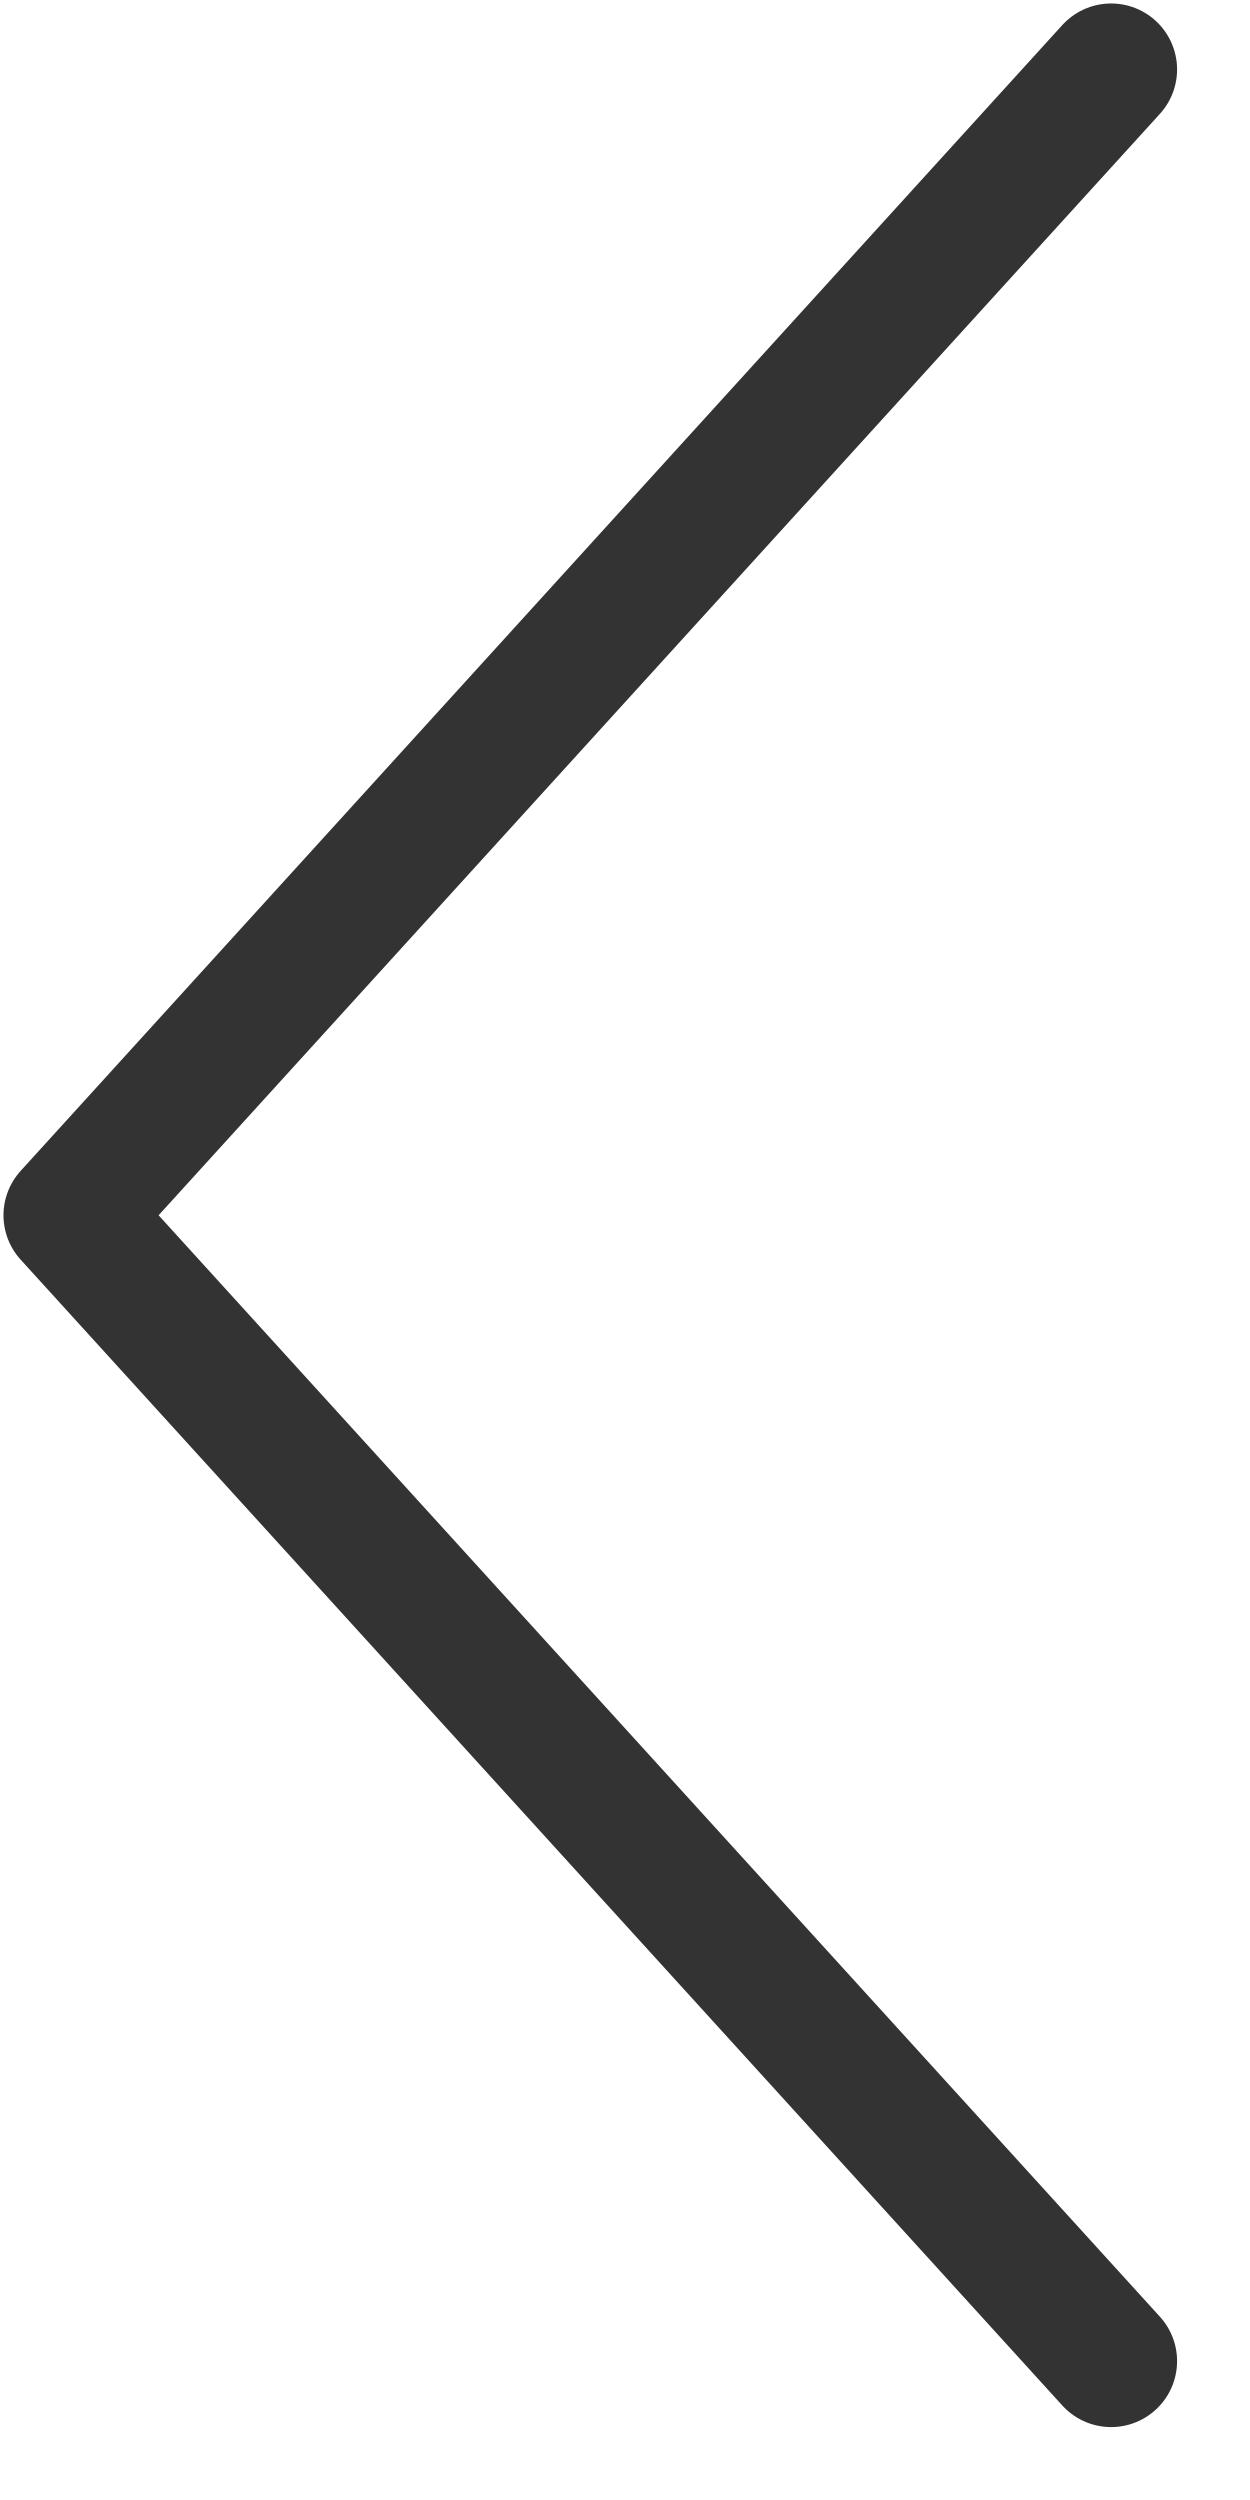
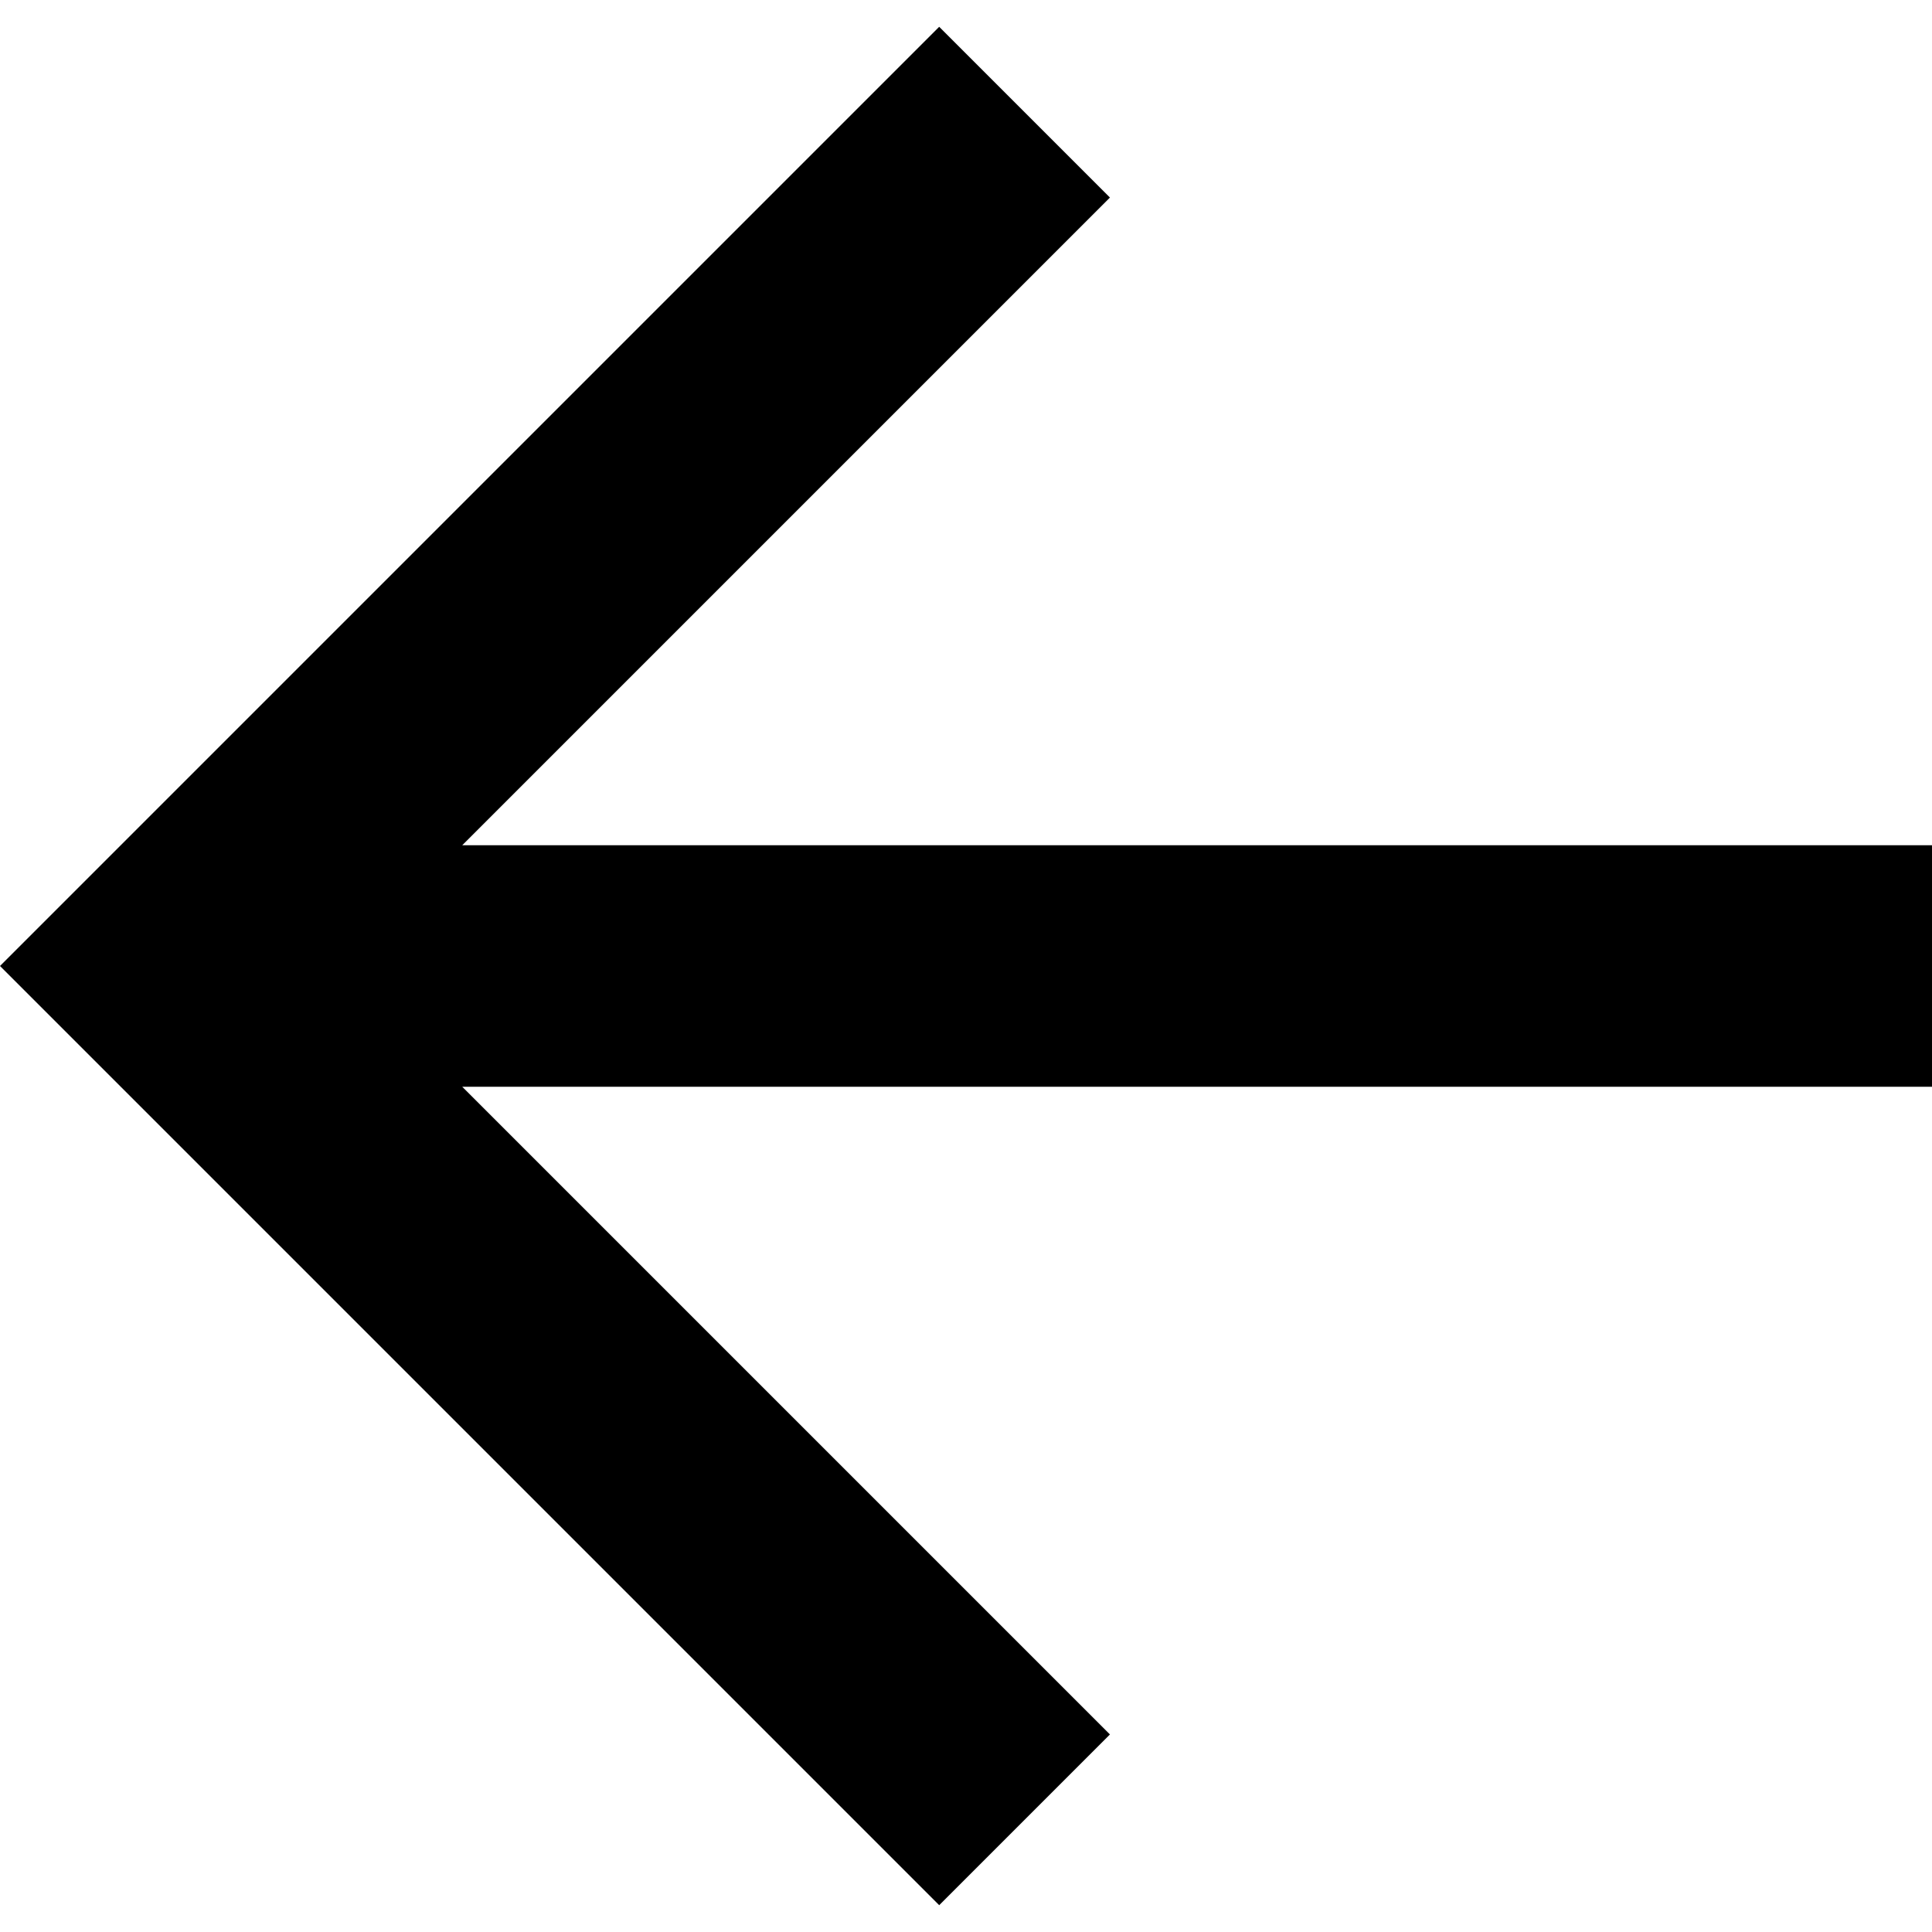
- <svg xmlns="http://www.w3.org/2000/svg" width="9" height="18" viewBox="0 0 9 18" fill="none">
-   <path opacity="0.8" d="M8 17L0.5 8.75L8 0.5" stroke="black" stroke-width="0.95" stroke-linecap="round" stroke-linejoin="round" />
+ <svg xmlns="http://www.w3.org/2000/svg" width="16" height="16" viewBox="0 0 16 16" fill="none">
+   <path d="M3.828 7H16V9H3.828L9.192 14.364L7.778 15.778L0 8L7.778 0.222L9.192 1.636L3.828 7Z" fill="black" />
</svg>
